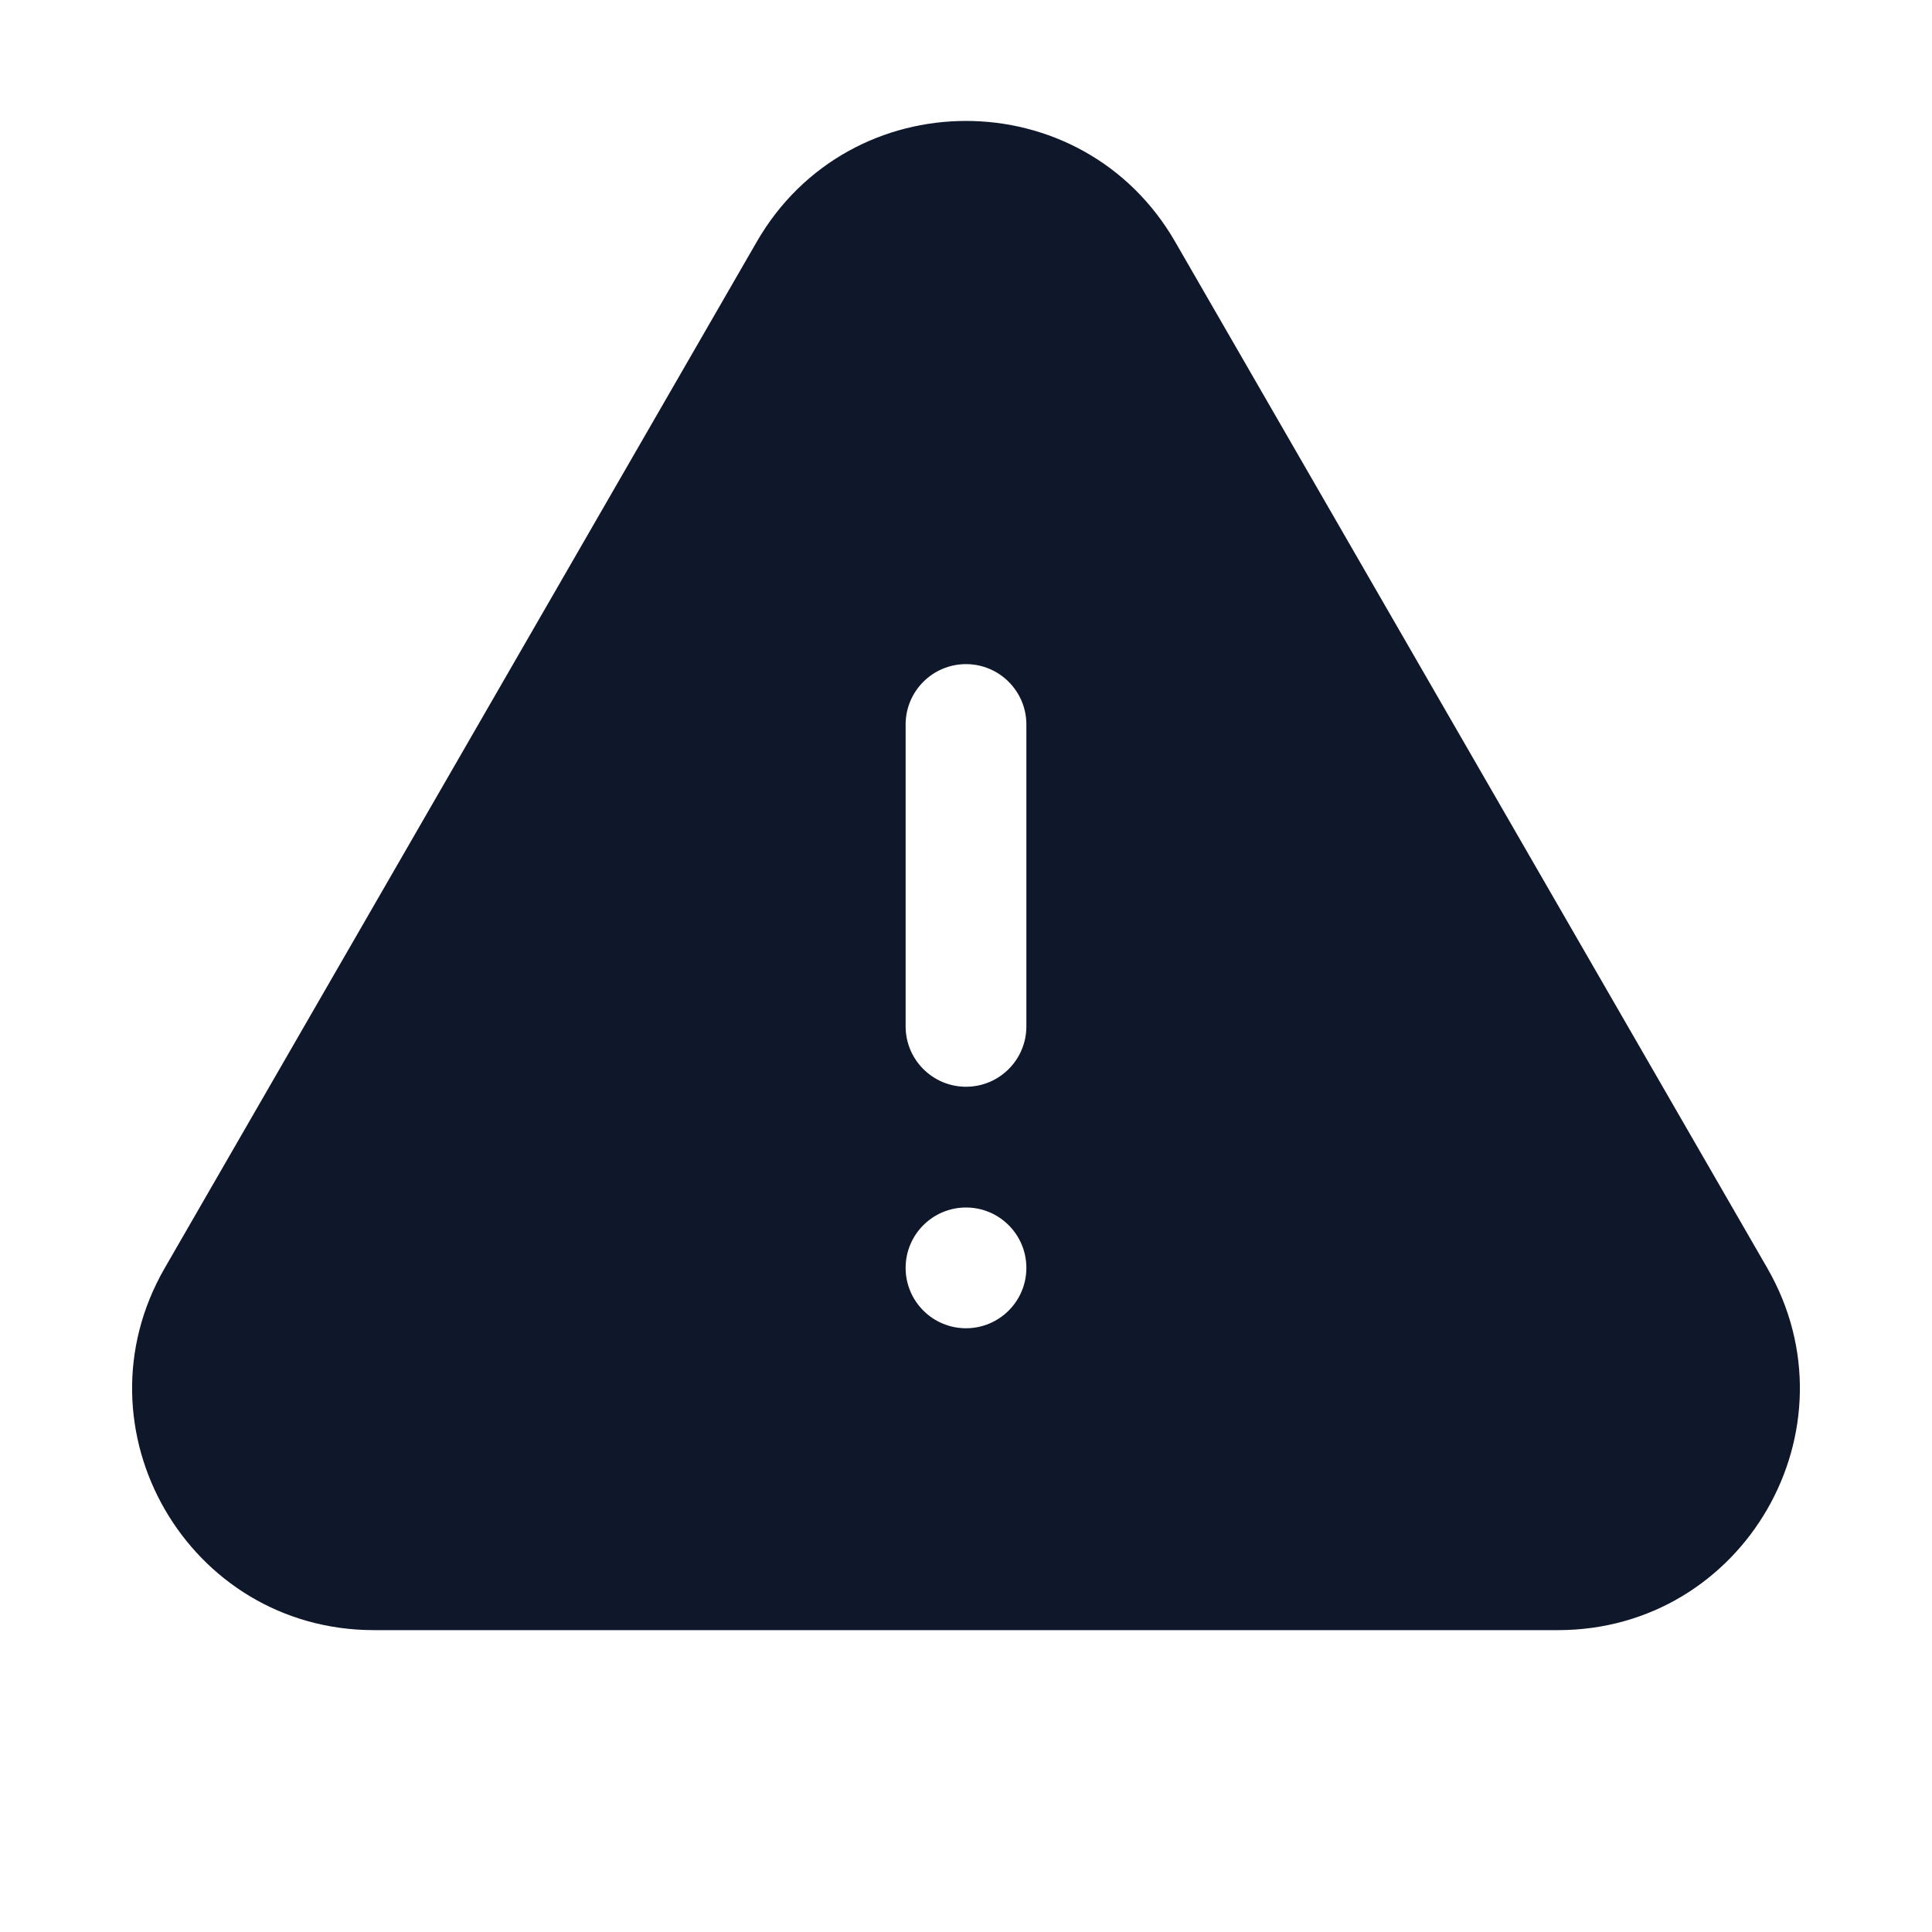
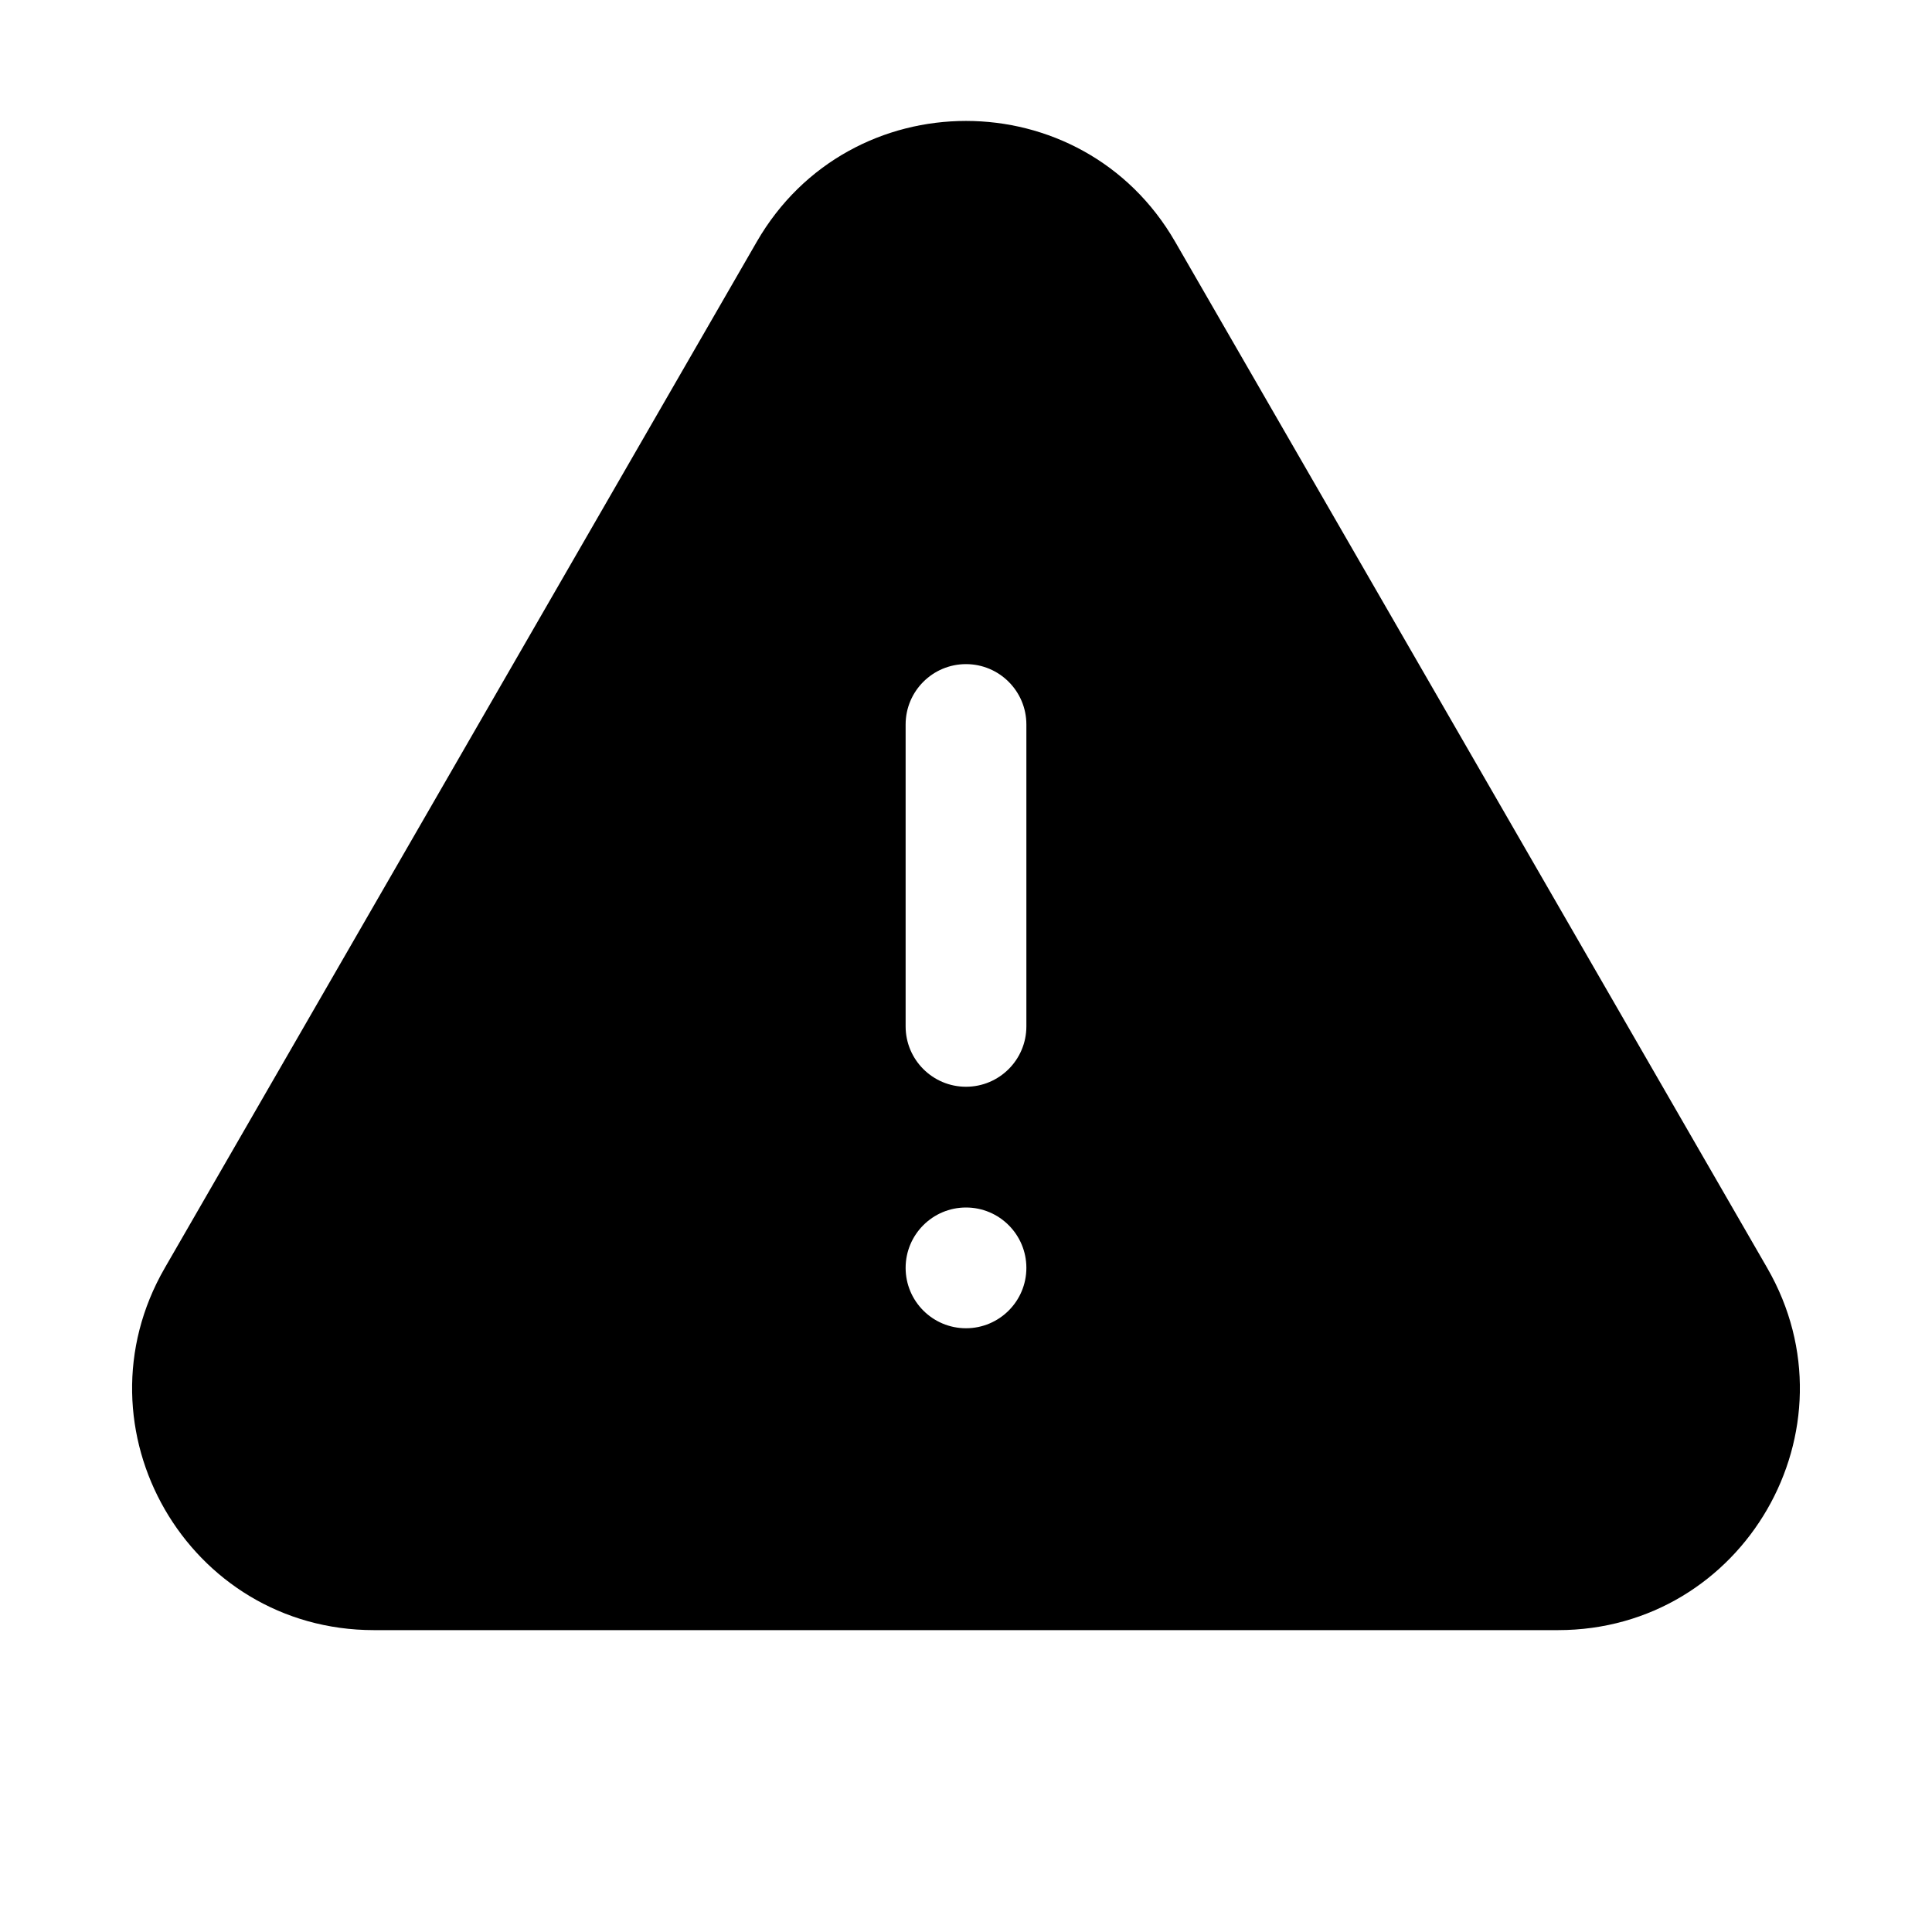
<svg xmlns="http://www.w3.org/2000/svg" width="24" height="24" viewBox="0 0 24 24" fill="none">
-   <path fill-rule="evenodd" clip-rule="evenodd" d="M9.401 3.003C10.556 1.002 13.444 1.002 14.598 3.003L21.953 15.751C23.107 17.751 21.663 20.25 19.354 20.25H4.645C2.336 20.25 0.893 17.751 2.047 15.751L9.401 3.003ZM12 8.25C12.414 8.25 12.75 8.586 12.75 9V12.75C12.75 13.164 12.414 13.5 12 13.5C11.586 13.5 11.25 13.164 11.25 12.75V9C11.25 8.586 11.586 8.25 12 8.25ZM12 16.5C12.414 16.5 12.75 16.164 12.75 15.75C12.75 15.336 12.414 15 12 15C11.586 15 11.25 15.336 11.25 15.75C11.25 16.164 11.586 16.5 12 16.5Z" fill="#0F172A" />
+   <path fill-rule="evenodd" clip-rule="evenodd" d="M9.401 3.003C10.556 1.002 13.444 1.002 14.598 3.003L21.953 15.751C23.107 17.751 21.663 20.25 19.354 20.25H4.645C2.336 20.25 0.893 17.751 2.047 15.751L9.401 3.003ZM12 8.25C12.414 8.25 12.75 8.586 12.75 9V12.75C12.75 13.164 12.414 13.5 12 13.5C11.586 13.5 11.25 13.164 11.25 12.75V9C11.25 8.586 11.586 8.25 12 8.25ZM12 16.5C12.414 16.5 12.75 16.164 12.75 15.75C12.75 15.336 12.414 15 12 15C11.586 15 11.25 15.336 11.25 15.75C11.25 16.164 11.586 16.5 12 16.5Z" fill="currentColor" />
</svg>
